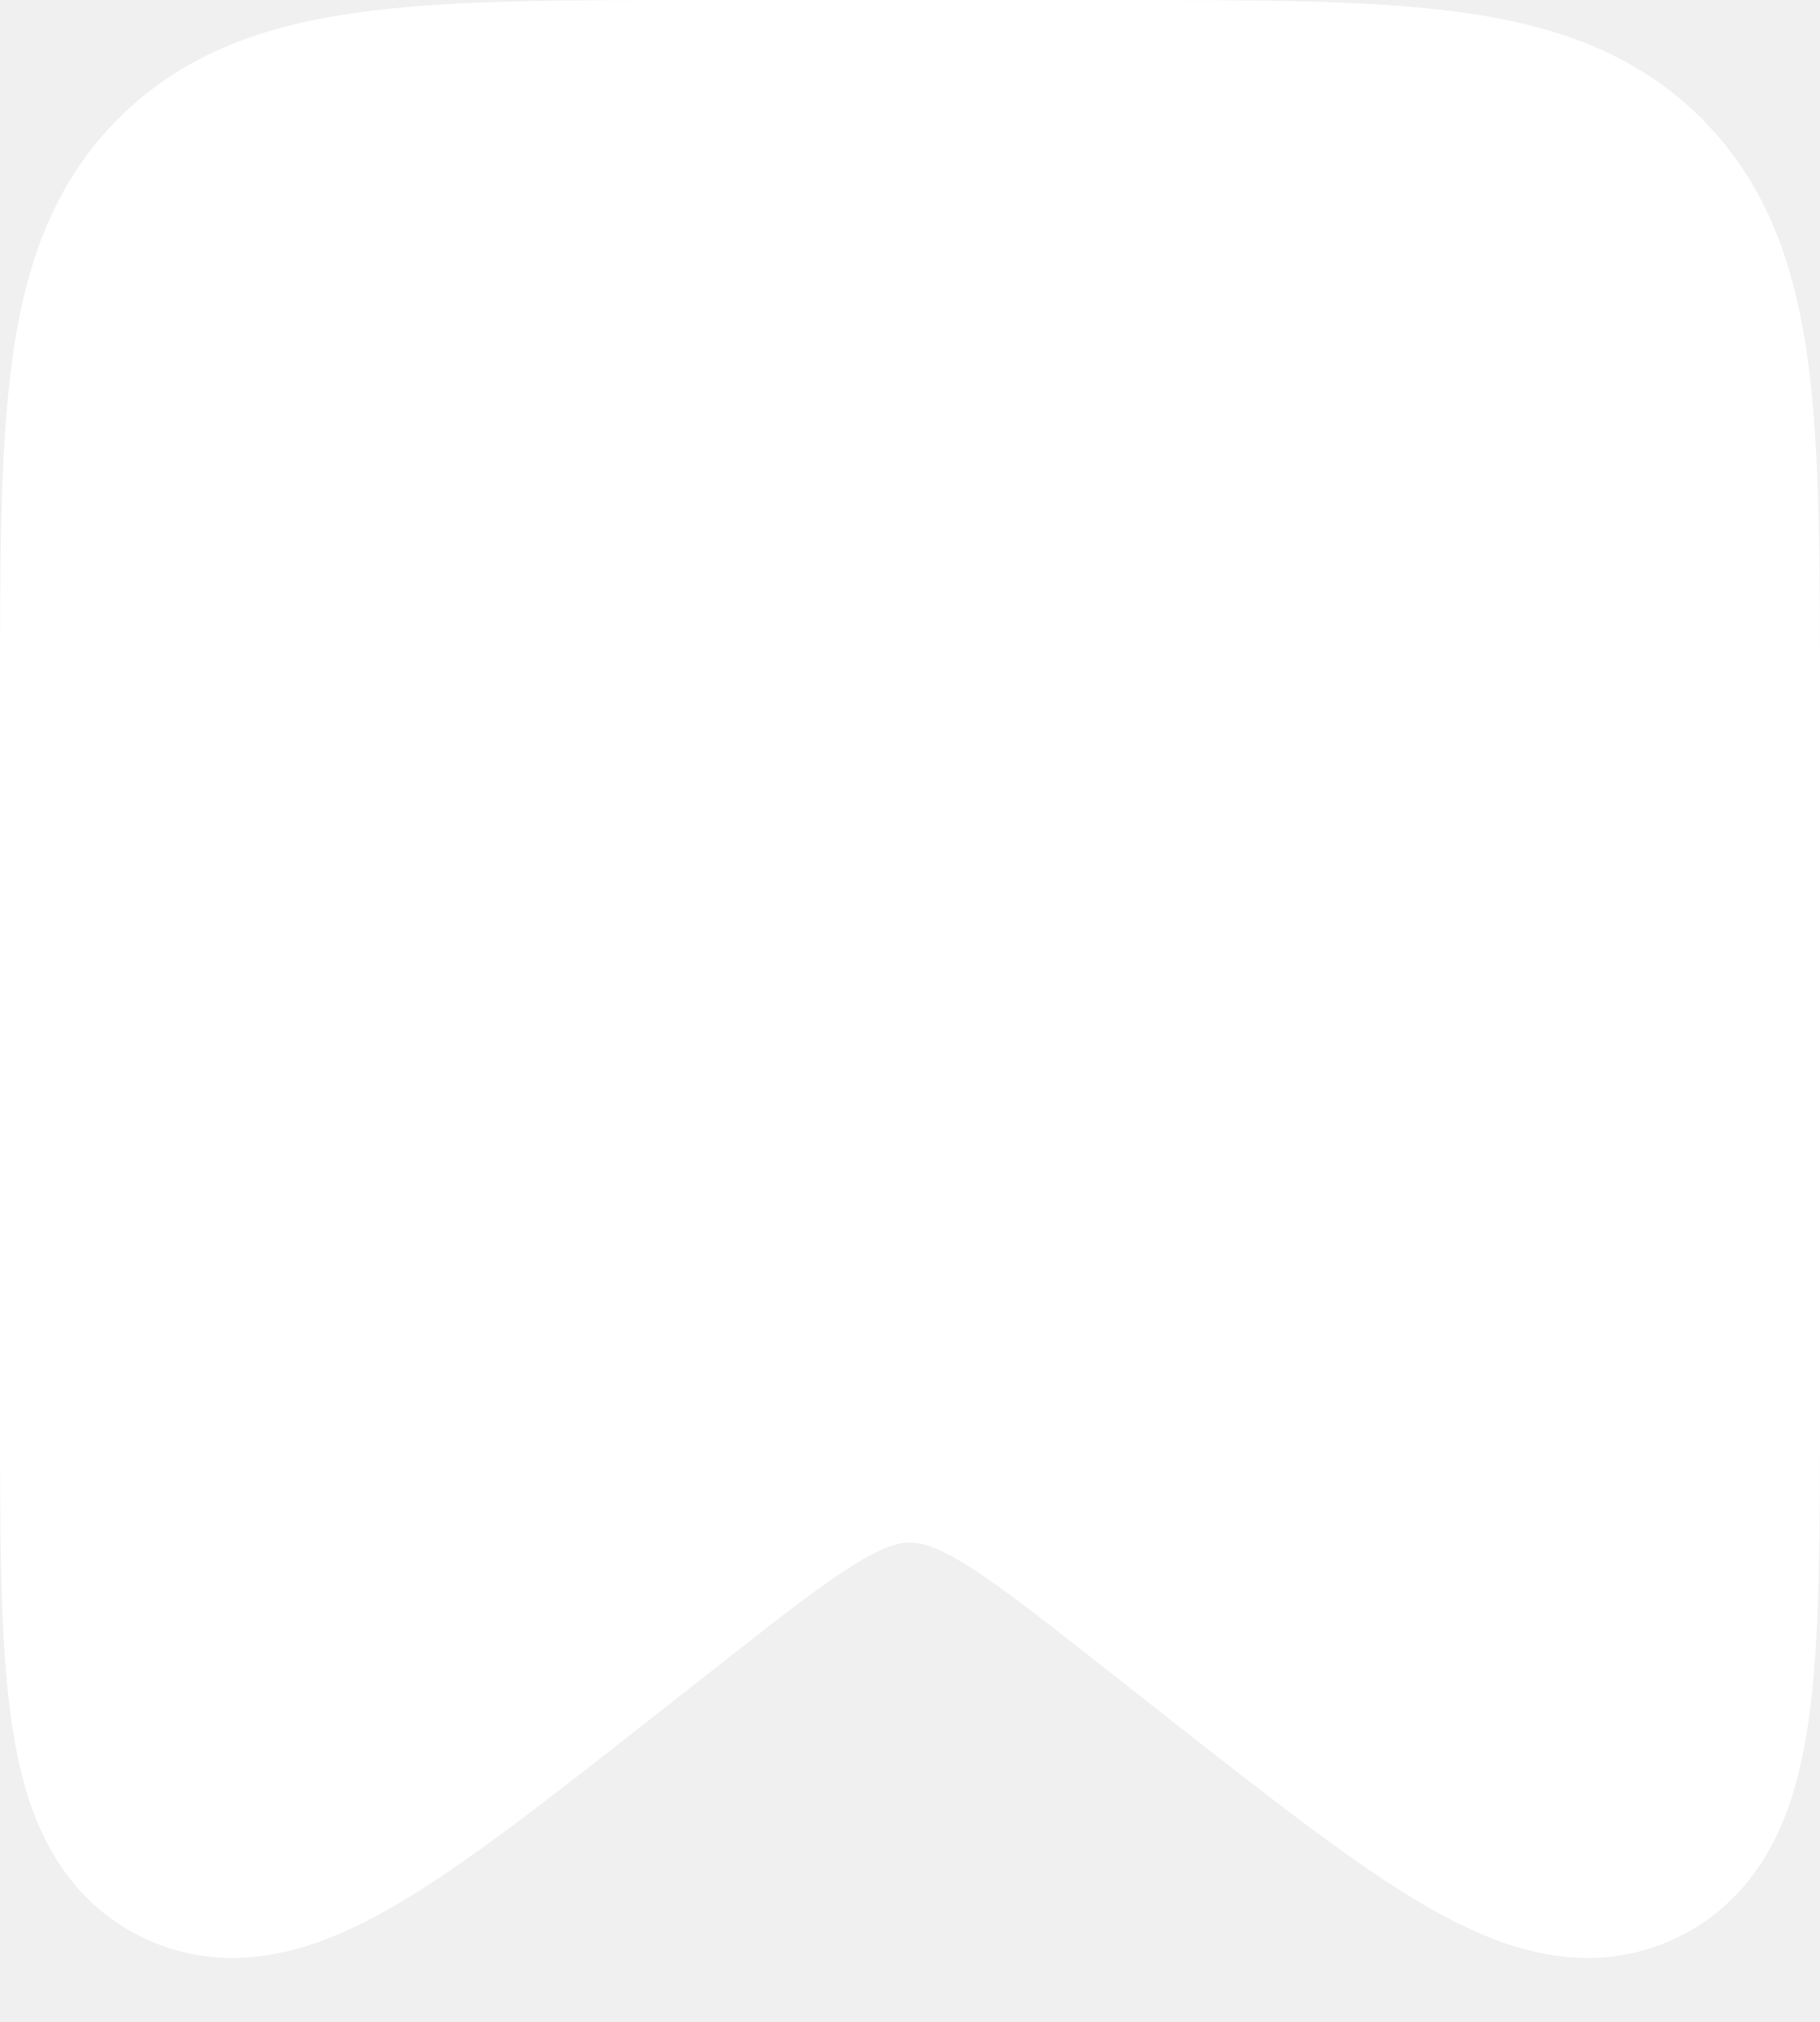
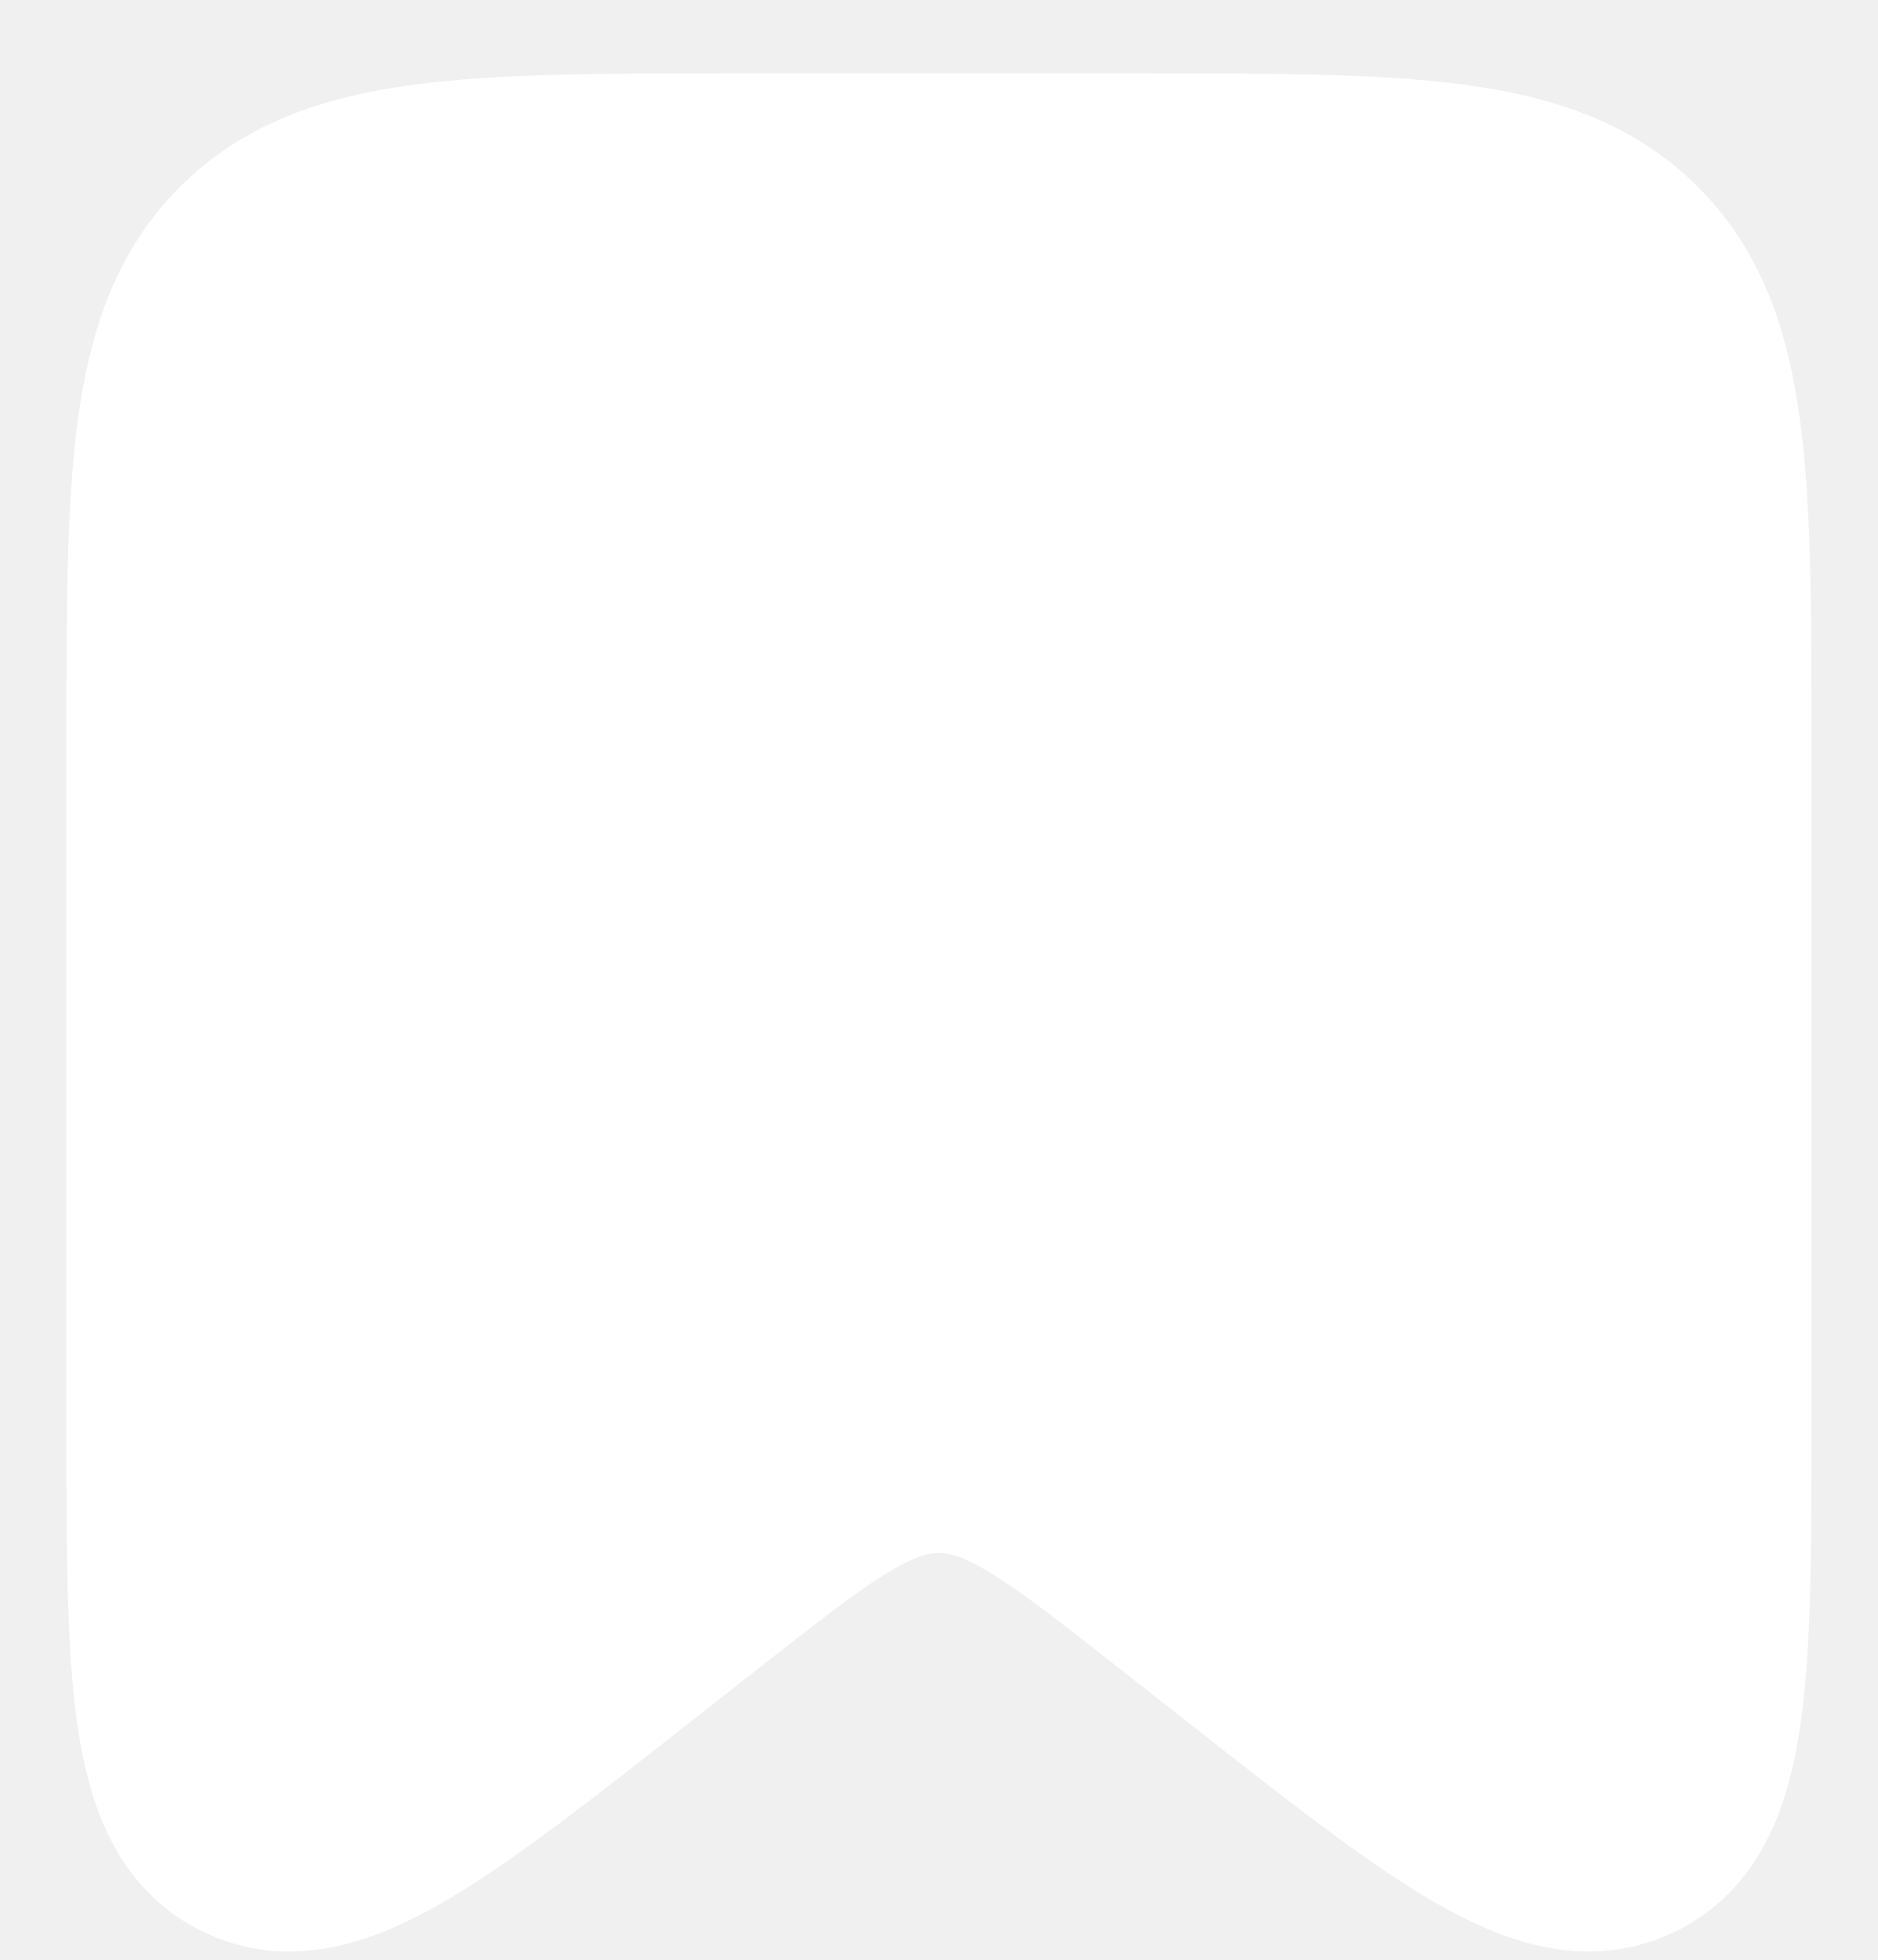
- <svg xmlns="http://www.w3.org/2000/svg" width="18" height="20" viewBox="0 0 18 20" fill="none">
-   <path d="M1 7C1 4.172 1 2.757 1.879 1.879C2.757 1 4.172 1 7 1H11C13.828 1 15.243 1 16.121 1.879C17 2.757 17 4.172 17 7V13.828C17 16.511 17 17.852 16.156 18.263C15.311 18.673 14.257 17.844 12.146 16.187L11.471 15.656C10.285 14.724 9.692 14.258 9 14.258C8.308 14.258 7.715 14.724 6.529 15.656L5.853 16.187C3.744 17.844 2.689 18.673 1.844 18.263C1 17.852 1 16.511 1 13.828V7Z" fill="white" stroke="white" stroke-width="2" />
+ <svg xmlns="http://www.w3.org/2000/svg" width="23" height="24" viewBox="0 0 23 24" fill="none">
+   <path d="M2 9.21C2 5.852 2 4.172 3.043 3.129C4.087 2.085 5.766 2.085 9.125 2.085H13.875C17.234 2.085 18.913 2.085 19.957 3.129C21 4.172 21 5.852 21 9.21V17.318C21 20.505 21 22.098 19.997 22.585C18.995 23.072 17.742 22.088 15.236 20.119L14.435 19.489C13.026 18.383 12.321 17.829 11.5 17.829C10.679 17.829 9.974 18.383 8.565 19.489L7.763 20.119C5.258 22.088 4.005 23.072 3.003 22.585C2 22.098 2 20.505 2 17.318V9.21Z" fill="white" stroke="white" stroke-width="2.375" />
</svg>
